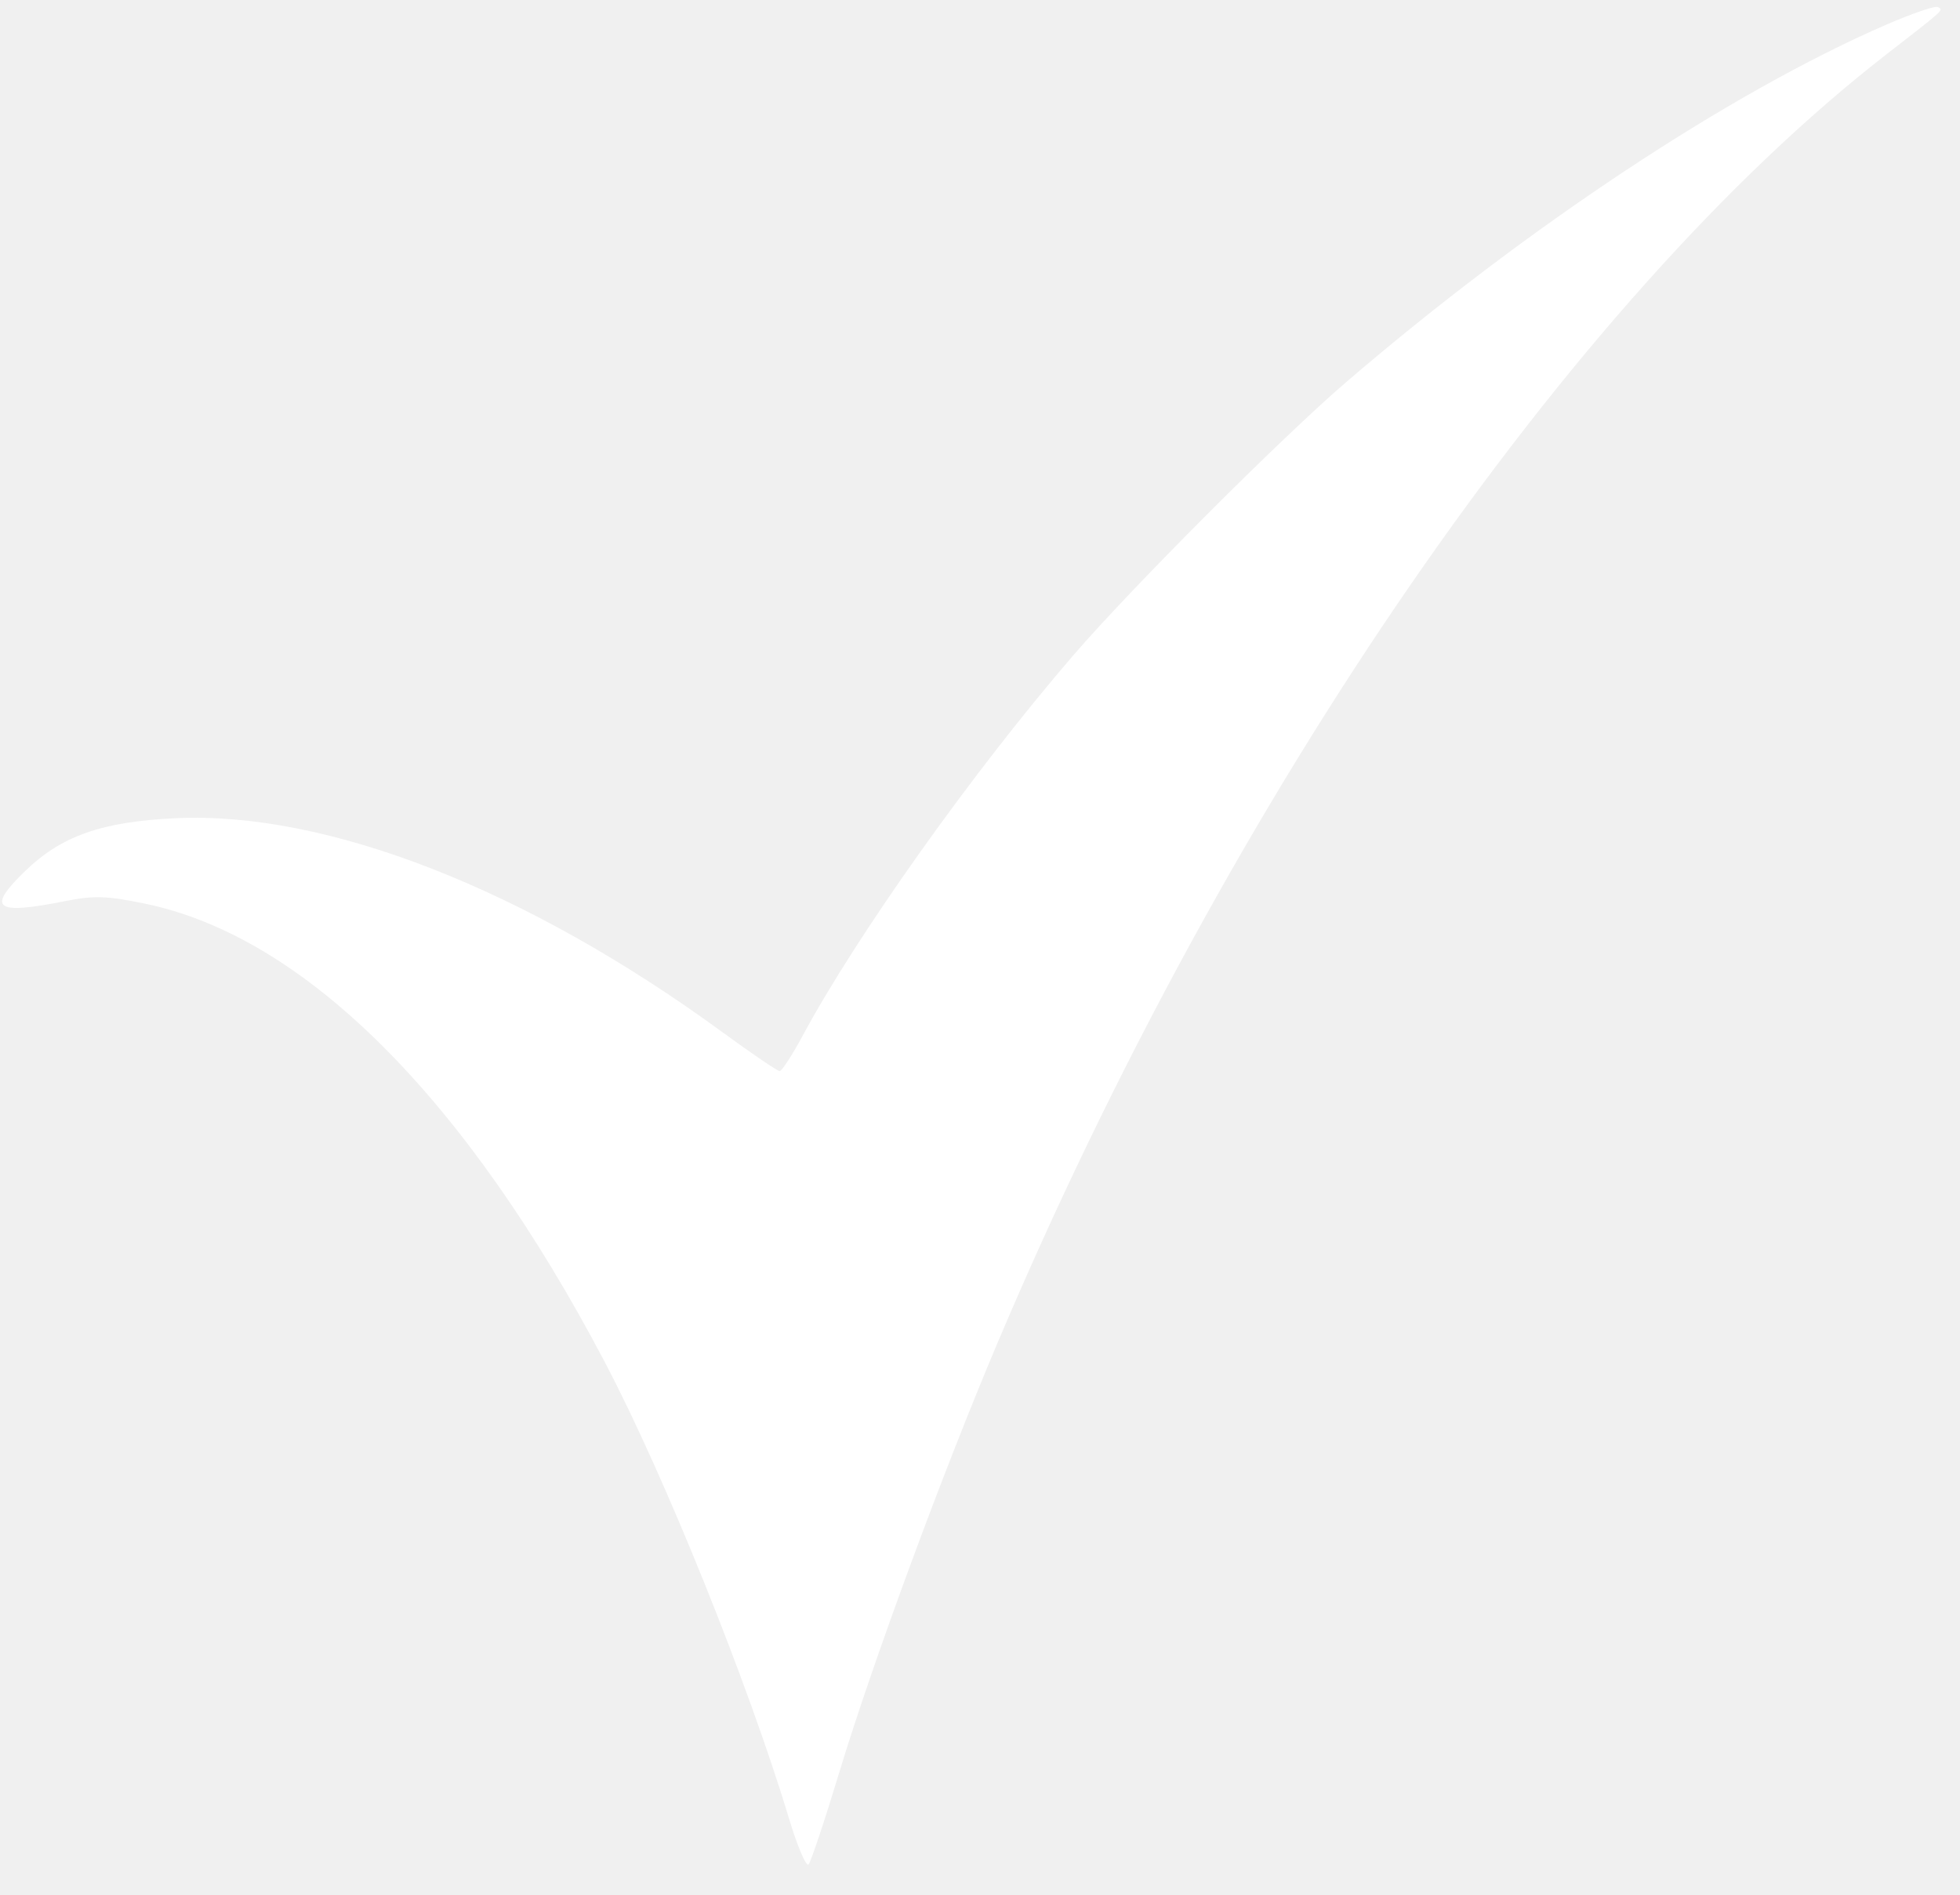
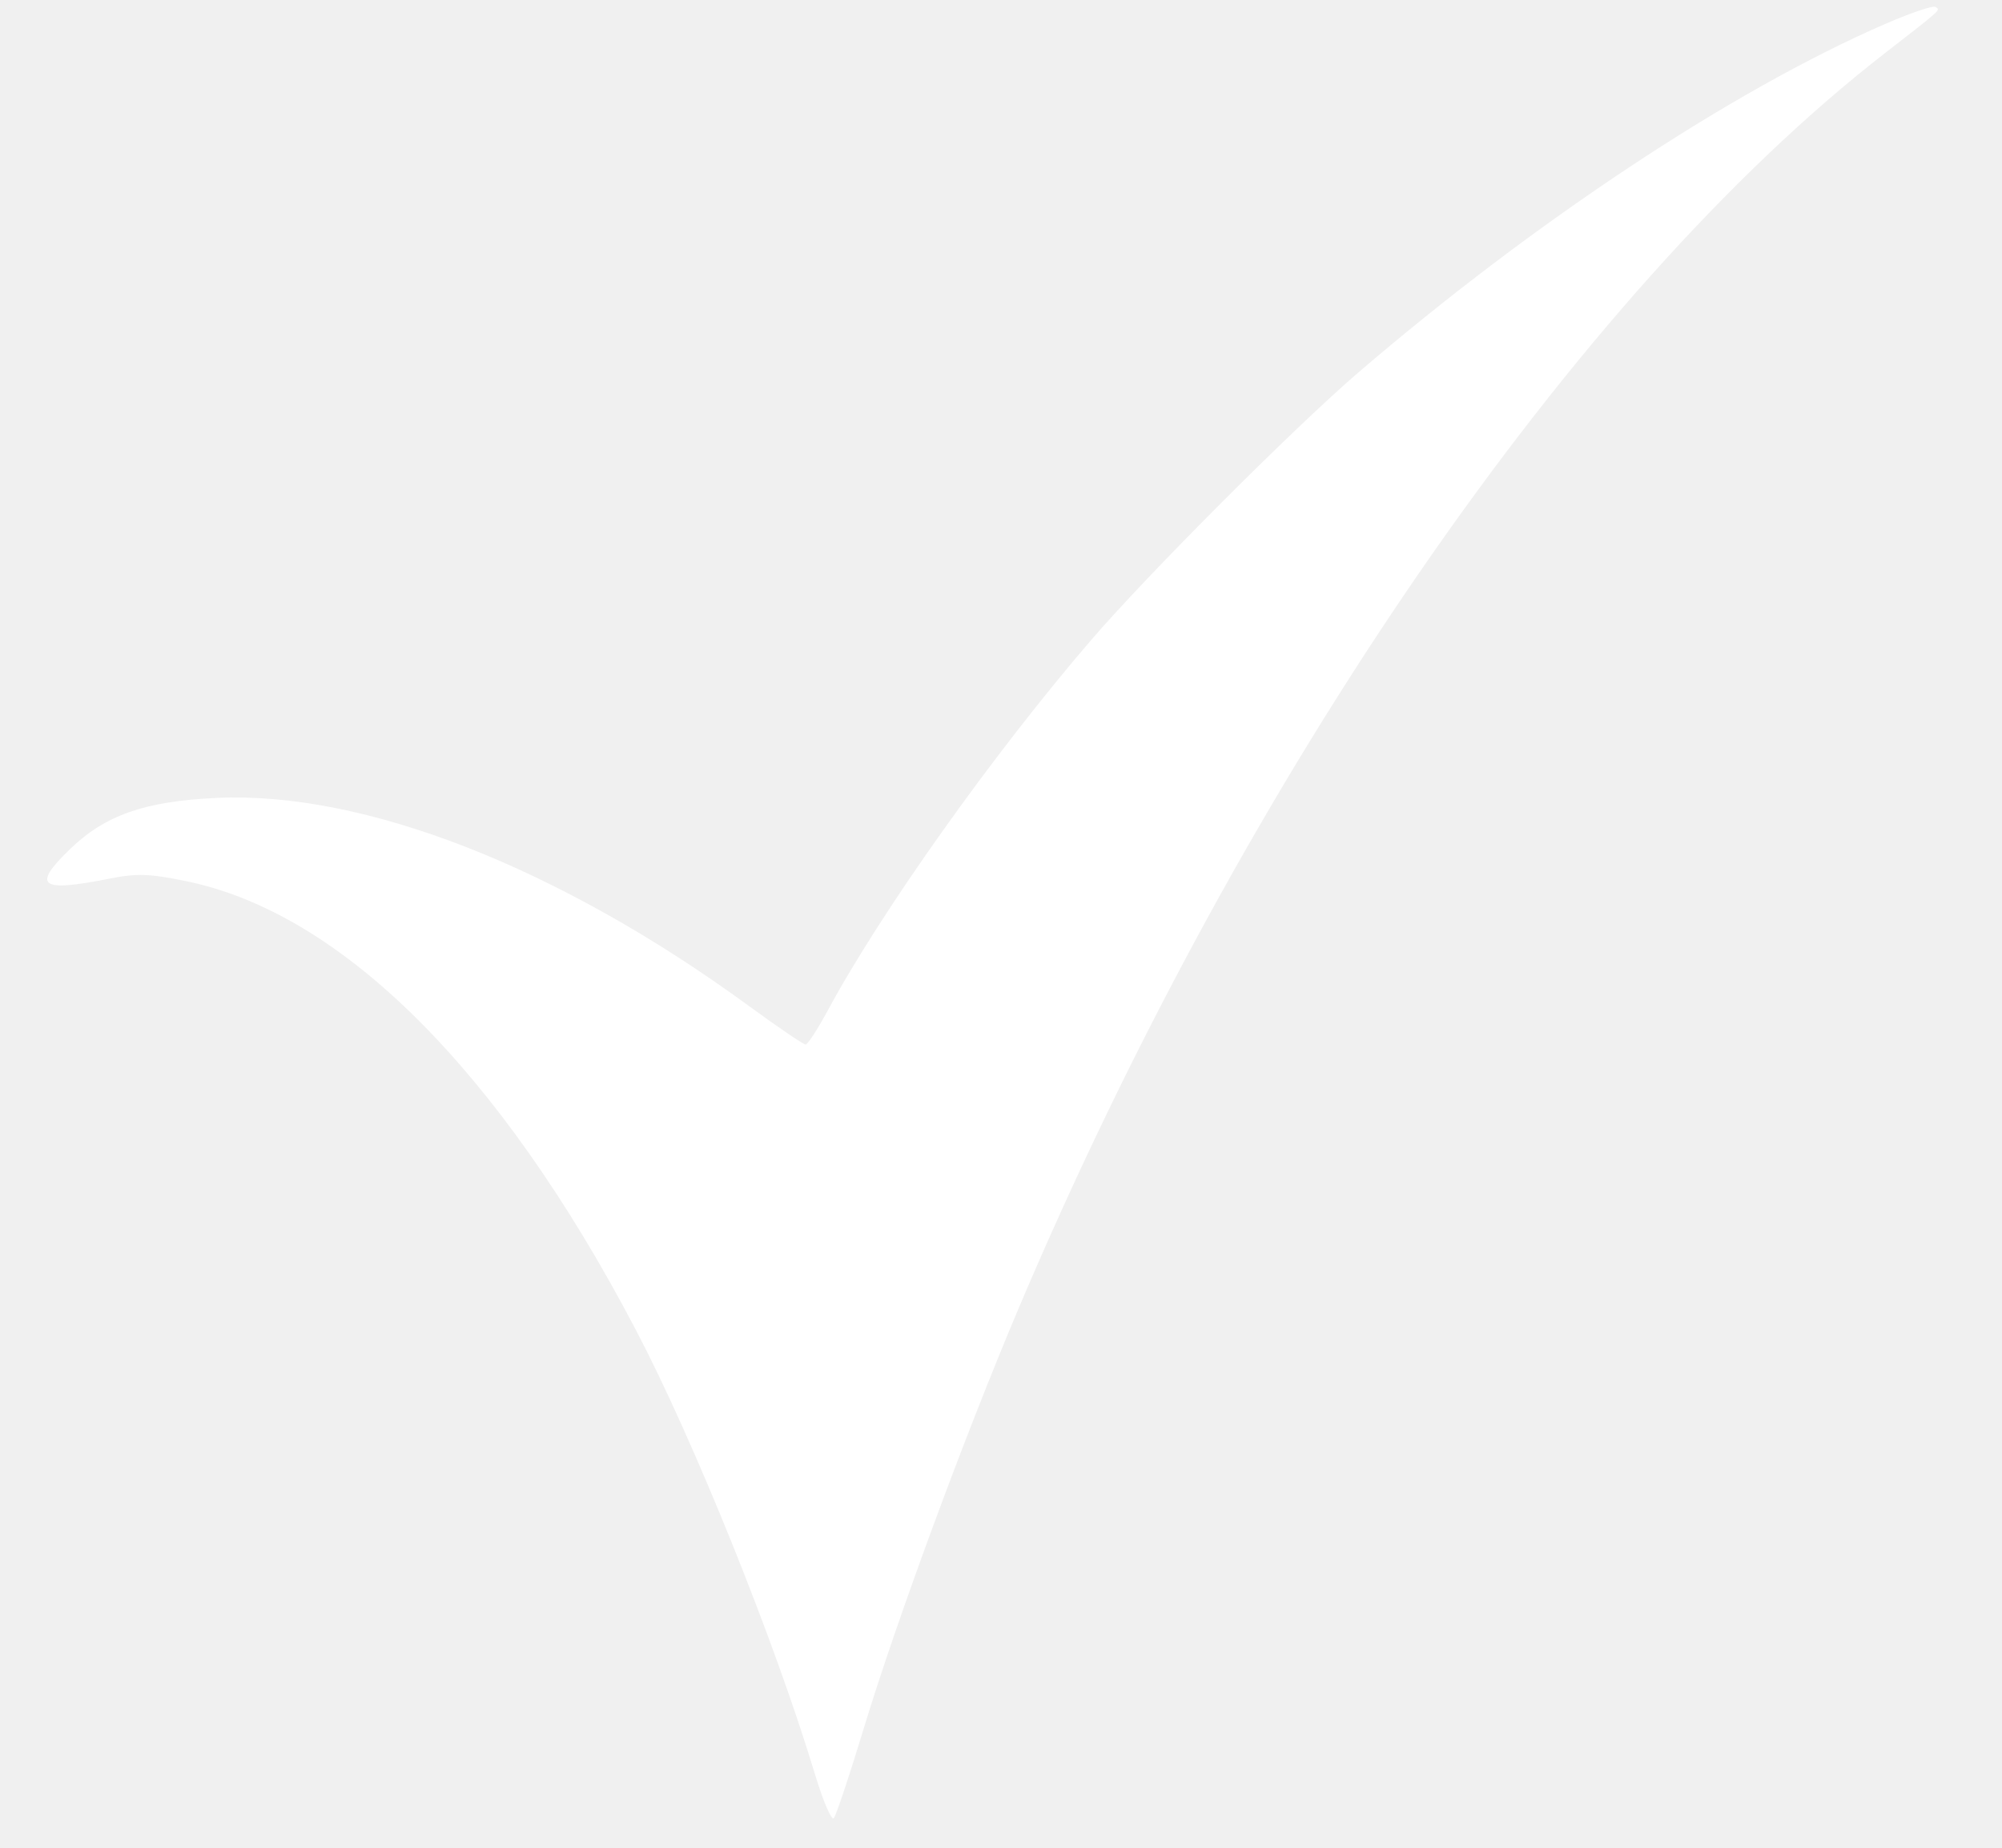
- <svg xmlns="http://www.w3.org/2000/svg" width="30" height="29" viewBox="0 0 30 29" fill="none">
+ <svg xmlns="http://www.w3.org/2000/svg" width="26" height="24" viewBox="0 0 30 29" fill="none">
  <path fill-rule="evenodd" clip-rule="evenodd" d="M28.861 0.382C26.465 1.426 23.37 3.475 20.609 5.845C19.608 6.704 17.313 9.002 16.422 10.037C14.886 11.82 13.119 14.306 12.285 15.853C12.125 16.15 11.967 16.393 11.934 16.394C11.901 16.394 11.499 16.122 11.042 15.787C8.058 13.609 5.006 12.416 2.693 12.523C1.565 12.575 0.944 12.792 0.39 13.327C-0.213 13.909 -0.082 14.008 1.008 13.79C1.437 13.705 1.638 13.711 2.21 13.829C4.654 14.329 7.129 16.796 9.261 20.855C10.178 22.601 11.45 25.756 12.08 27.844C12.207 28.265 12.34 28.577 12.376 28.536C12.412 28.495 12.625 27.858 12.848 27.121C13.354 25.453 14.427 22.541 15.271 20.547C18.832 12.138 24.035 4.593 28.861 0.842C29.789 0.121 29.746 0.16 29.662 0.108C29.622 0.084 29.262 0.208 28.861 0.382Z" fill="white" />
</svg>
